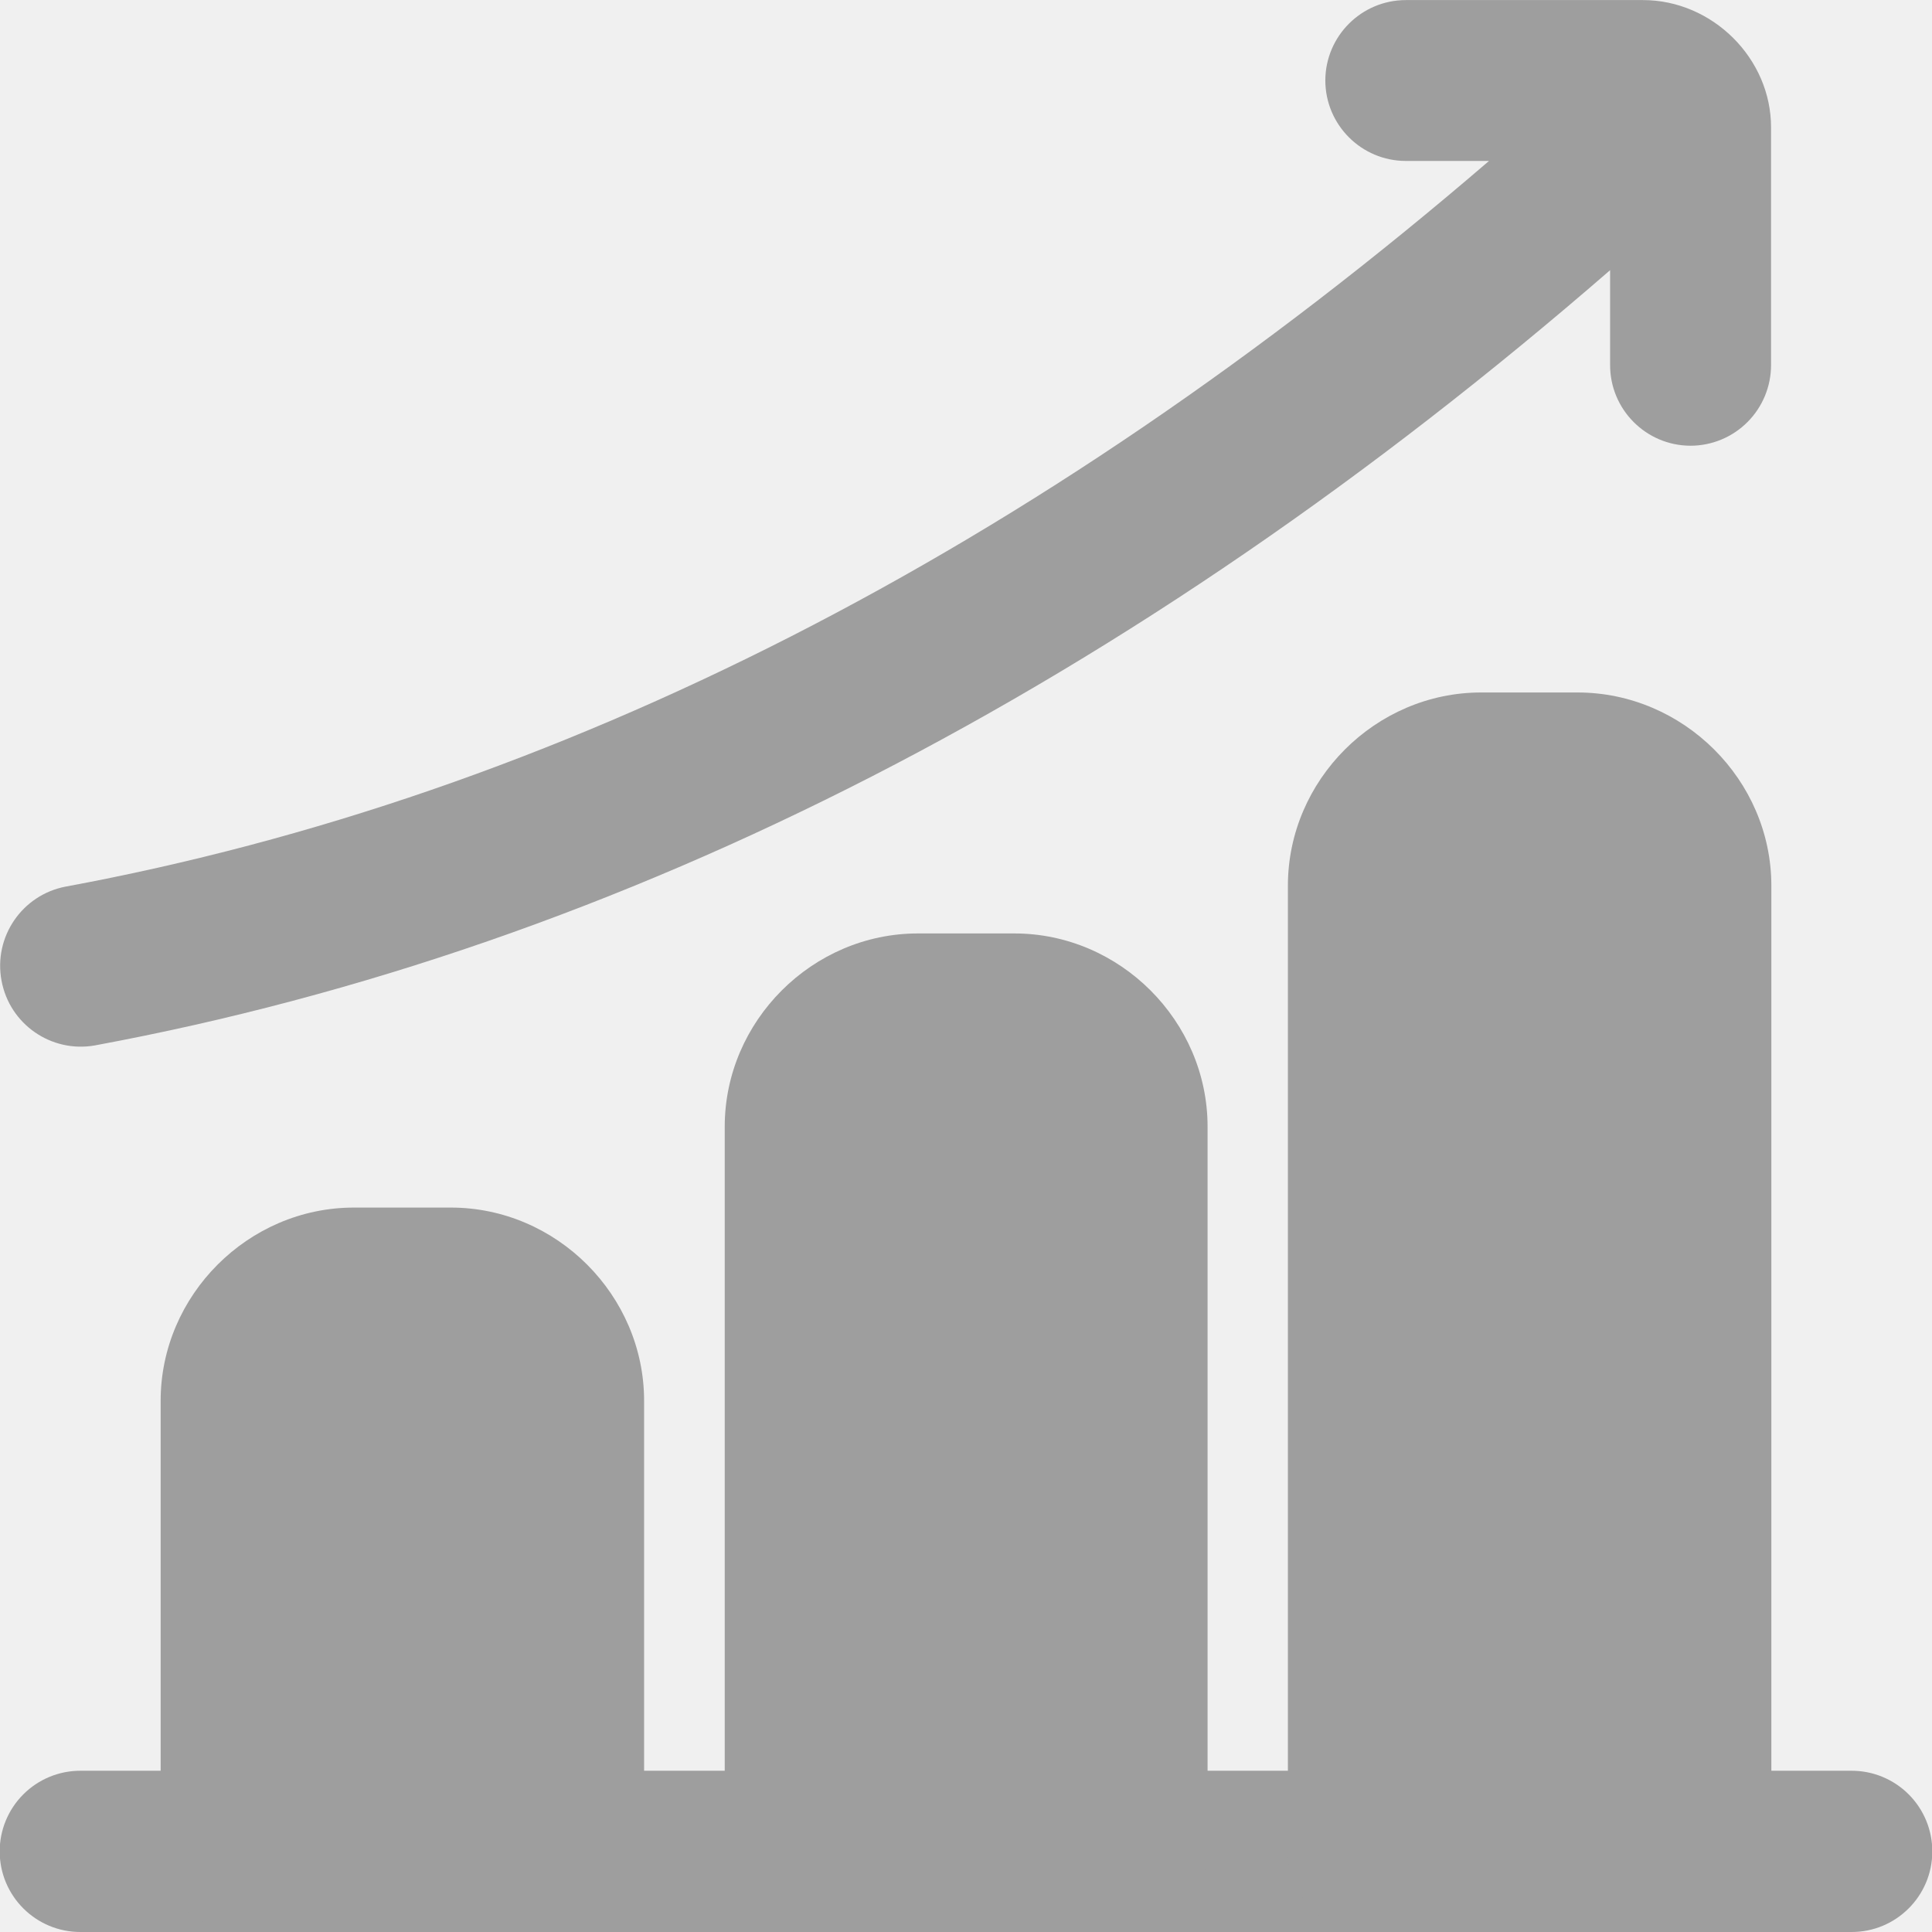
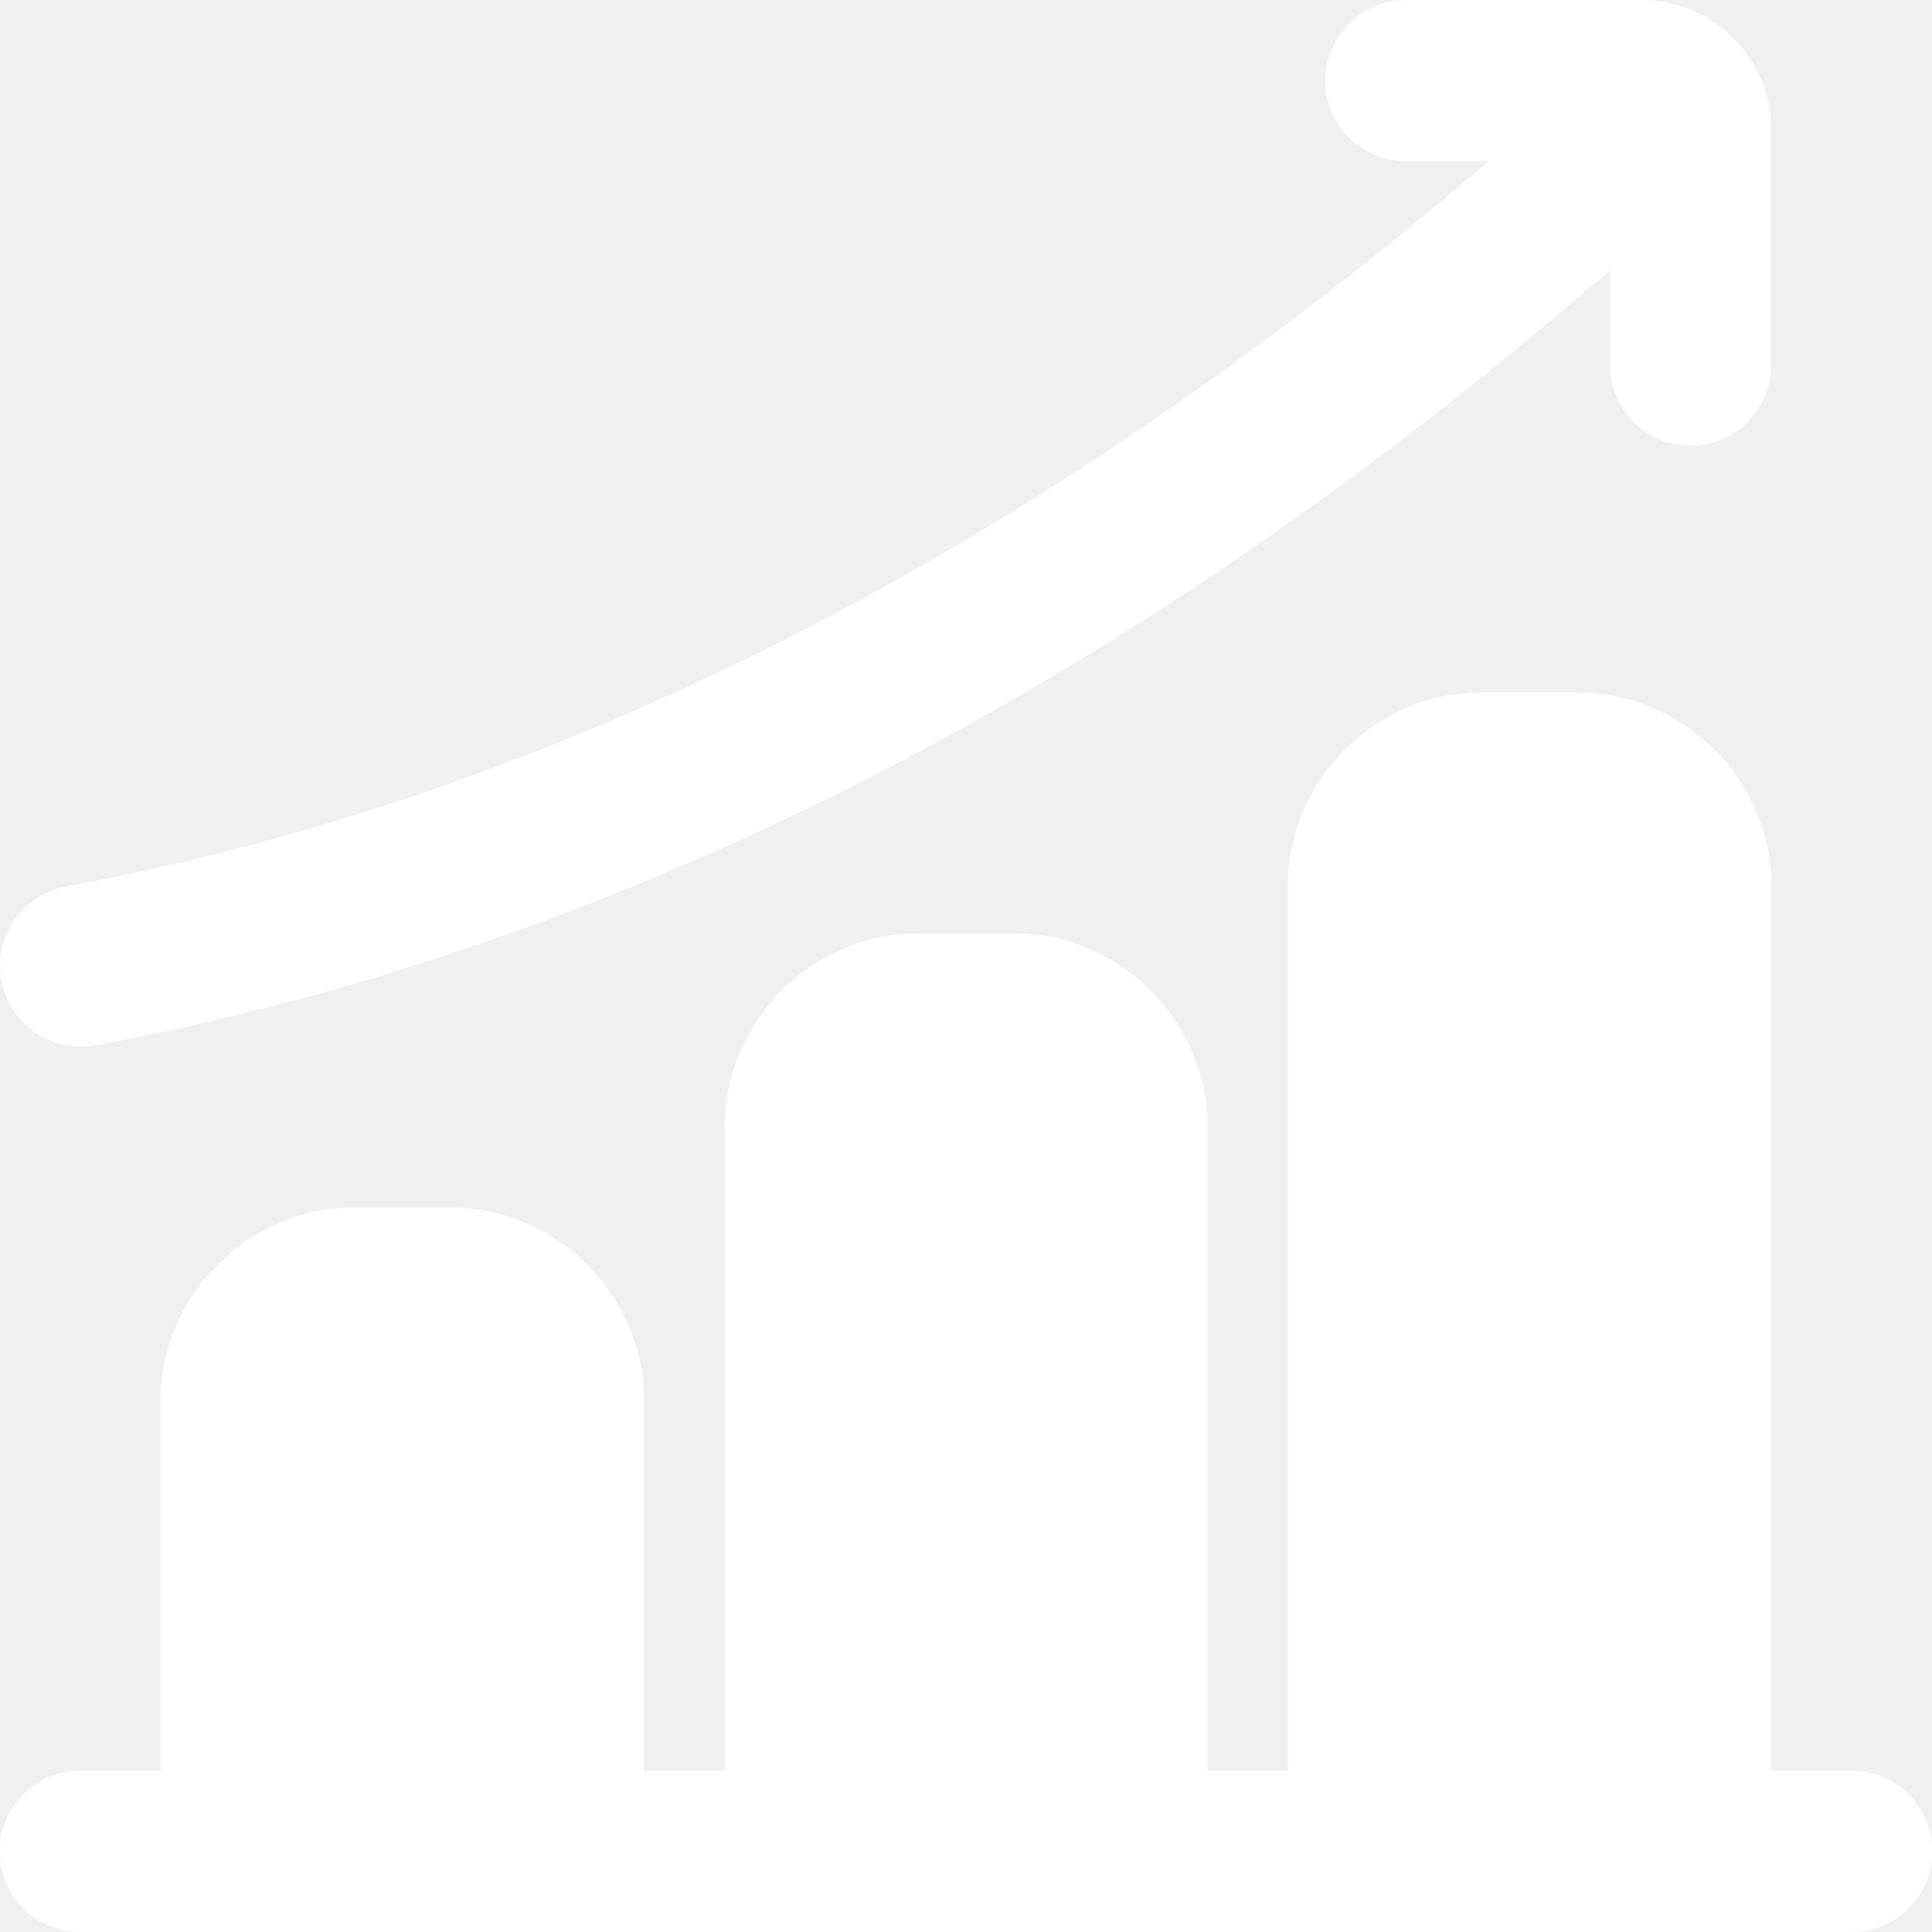
<svg xmlns="http://www.w3.org/2000/svg" width="800px" height="800px" viewBox="0 0 6.35 6.35" id="svg1976" version="1.1">
  <defs id="defs1970" />
  <g id="layer1" style="display:inline">
-     <path d="m 0.265,5.82 a 0.265,0.265 0 0 0 -0.266,0.266 0.265,0.265 0 0 0 0.266,0.264 h 5.82 a 0.265,0.265 0 0 0 0.266,-0.264 0.265,0.265 0 0 0 -0.266,-0.266 z" id="path726" style="color:#9e9e9e;font-style:normal;font-variant:normal;font-weight:normal;font-stretch:normal;font-size:medium;line-height:normal;font-family:sans-serif;font-variant-ligatures:normal;font-variant-position:normal;font-variant-caps:normal;font-variant-numeric:normal;font-variant-alternates:normal;font-variant-east-asian:normal;font-feature-settings:normal;font-variation-settings:normal;text-indent:0;text-align:start;text-decoration:none;text-decoration-line:none;text-decoration-style:solid;text-decoration-color:#9e9e9e;letter-spacing:normal;word-spacing:normal;text-transform:none;writing-mode:lr-tb;direction:ltr;text-orientation:mixed;dominant-baseline:auto;baseline-shift:baseline;text-anchor:start;white-space:normal;shape-padding:0;shape-margin:0;inline-size:0;clip-rule:nonzero;display:inline;overflow:visible;visibility:visible;isolation:auto;mix-blend-mode:normal;color-interpolation:sRGB;color-interpolation-filters:linearRGB;solid-color:#9e9e9e;solid-opacity:1;vector-effect:none;fill:#9e9e9e;fill-opacity:1;fill-rule:nonzero;stroke:none;stroke-width:0.529;stroke-linecap:round;stroke-linejoin:miter;stroke-miterlimit:4;stroke-dasharray:none;stroke-dashoffset:0;stroke-opacity:1;color-rendering:auto;image-rendering:auto;shape-rendering:auto;text-rendering:auto;enable-background:accumulate;stop-color:#9e9e9e" />
-     <path d="m 1.163,3.969 c -0.347,0 -0.635,0.288 -0.635,0.635 v 1.482 a 0.265,0.265 0 0 0 0.266,0.264 h 1.059 a 0.265,0.265 0 0 0 0.264,-0.264 v -1.482 c 0,-0.347 -0.288,-0.635 -0.635,-0.635 z" id="path728" style="color:#9e9e9e;font-style:normal;font-variant:normal;font-weight:normal;font-stretch:normal;font-size:medium;line-height:normal;font-family:sans-serif;font-variant-ligatures:normal;font-variant-position:normal;font-variant-caps:normal;font-variant-numeric:normal;font-variant-alternates:normal;font-variant-east-asian:normal;font-feature-settings:normal;font-variation-settings:normal;text-indent:0;text-align:start;text-decoration:none;text-decoration-line:none;text-decoration-style:solid;text-decoration-color:#9e9e9e;letter-spacing:normal;word-spacing:normal;text-transform:none;writing-mode:lr-tb;direction:ltr;text-orientation:mixed;dominant-baseline:auto;baseline-shift:baseline;text-anchor:start;white-space:normal;shape-padding:0;shape-margin:0;inline-size:0;clip-rule:nonzero;display:inline;overflow:visible;visibility:visible;isolation:auto;mix-blend-mode:normal;color-interpolation:sRGB;color-interpolation-filters:linearRGB;solid-color:#9e9e9e;solid-opacity:1;vector-effect:none;fill:#9e9e9e;fill-opacity:1;fill-rule:nonzero;stroke:none;stroke-width:0.529;stroke-linecap:round;stroke-linejoin:round;stroke-miterlimit:4;stroke-dasharray:none;stroke-dashoffset:0;stroke-opacity:1;paint-order:stroke fill markers;color-rendering:auto;image-rendering:auto;shape-rendering:auto;text-rendering:auto;enable-background:accumulate;stop-color:#9e9e9e" />
-     <path d="m 3.017,3.068 c -0.347,0 -0.635,0.288 -0.635,0.635 v 2.383 a 0.265,0.265 0 0 0 0.264,0.264 h 1.059 a 0.265,0.265 0 0 0 0.264,-0.264 v -2.383 c 0,-0.347 -0.288,-0.635 -0.635,-0.635 z" id="path730" style="color:#9e9e9e;font-style:normal;font-variant:normal;font-weight:normal;font-stretch:normal;font-size:medium;line-height:normal;font-family:sans-serif;font-variant-ligatures:normal;font-variant-position:normal;font-variant-caps:normal;font-variant-numeric:normal;font-variant-alternates:normal;font-variant-east-asian:normal;font-feature-settings:normal;font-variation-settings:normal;text-indent:0;text-align:start;text-decoration:none;text-decoration-line:none;text-decoration-style:solid;text-decoration-color:#9e9e9e;letter-spacing:normal;word-spacing:normal;text-transform:none;writing-mode:lr-tb;direction:ltr;text-orientation:mixed;dominant-baseline:auto;baseline-shift:baseline;text-anchor:start;white-space:normal;shape-padding:0;shape-margin:0;inline-size:0;clip-rule:nonzero;display:inline;overflow:visible;visibility:visible;isolation:auto;mix-blend-mode:normal;color-interpolation:sRGB;color-interpolation-filters:linearRGB;solid-color:#9e9e9e;solid-opacity:1;vector-effect:none;fill:#9e9e9e;fill-opacity:1;fill-rule:nonzero;stroke:none;stroke-width:0.529;stroke-linecap:round;stroke-linejoin:round;stroke-miterlimit:4;stroke-dasharray:none;stroke-dashoffset:0;stroke-opacity:1;paint-order:stroke fill markers;color-rendering:auto;image-rendering:auto;shape-rendering:auto;text-rendering:auto;enable-background:accumulate;stop-color:#9e9e9e" />
-     <path d="m 4.868,2.276 c -0.347,0 -0.635,0.288 -0.635,0.635 v 3.176 a 0.265,0.265 0 0 0 0.264,0.264 h 1.059 a 0.265,0.265 0 0 0 0.266,-0.264 v -3.176 c 0,-0.347 -0.289,-0.635 -0.637,-0.635 z" id="path732" style="color:#9e9e9e;font-style:normal;font-variant:normal;font-weight:normal;font-stretch:normal;font-size:medium;line-height:normal;font-family:sans-serif;font-variant-ligatures:normal;font-variant-position:normal;font-variant-caps:normal;font-variant-numeric:normal;font-variant-alternates:normal;font-variant-east-asian:normal;font-feature-settings:normal;font-variation-settings:normal;text-indent:0;text-align:start;text-decoration:none;text-decoration-line:none;text-decoration-style:solid;text-decoration-color:#9e9e9e;letter-spacing:normal;word-spacing:normal;text-transform:none;writing-mode:lr-tb;direction:ltr;text-orientation:mixed;dominant-baseline:auto;baseline-shift:baseline;text-anchor:start;white-space:normal;shape-padding:0;shape-margin:0;inline-size:0;clip-rule:nonzero;display:inline;overflow:visible;visibility:visible;isolation:auto;mix-blend-mode:normal;color-interpolation:sRGB;color-interpolation-filters:linearRGB;solid-color:#9e9e9e;solid-opacity:1;vector-effect:none;fill:#9e9e9e;fill-opacity:1;fill-rule:nonzero;stroke:none;stroke-width:0.529;stroke-linecap:round;stroke-linejoin:round;stroke-miterlimit:4;stroke-dasharray:none;stroke-dashoffset:0;stroke-opacity:1;paint-order:stroke fill markers;color-rendering:auto;image-rendering:auto;shape-rendering:auto;text-rendering:auto;enable-background:accumulate;stop-color:#9e9e9e" />
-     <path d="M 4.621,2.5237e-4 A 0.265,0.265 0 0 0 4.356,0.264 0.265,0.265 0 0 0 4.621,0.529 H 4.894 C 3.397,1.816 1.831,2.615 0.216,2.914 A 0.265,0.265 0 0 0 0.005,3.223 0.265,0.265 0 0 0 0.312,3.436 C 2.05,3.114 3.723,2.25 5.292,0.888 V 1.199 A 0.265,0.265 0 0 0 5.556,1.465 0.265,0.265 0 0 0 5.821,1.199 V 0.42 C 5.822,0.192 5.628,2.0237e-4 5.4,2.5237e-4 Z" id="path734" style="color:#9e9e9e;font-style:normal;font-variant:normal;font-weight:normal;font-stretch:normal;font-size:medium;line-height:normal;font-family:sans-serif;font-variant-ligatures:normal;font-variant-position:normal;font-variant-caps:normal;font-variant-numeric:normal;font-variant-alternates:normal;font-variant-east-asian:normal;font-feature-settings:normal;font-variation-settings:normal;text-indent:0;text-align:start;text-decoration:none;text-decoration-line:none;text-decoration-style:solid;text-decoration-color:#9e9e9e;letter-spacing:normal;word-spacing:normal;text-transform:none;writing-mode:lr-tb;direction:ltr;text-orientation:mixed;dominant-baseline:auto;baseline-shift:baseline;text-anchor:start;white-space:normal;shape-padding:0;shape-margin:0;inline-size:0;clip-rule:nonzero;display:inline;overflow:visible;visibility:visible;isolation:auto;mix-blend-mode:normal;color-interpolation:sRGB;color-interpolation-filters:linearRGB;solid-color:#9e9e9e;solid-opacity:1;vector-effect:none;fill:#9e9e9e;fill-opacity:1;fill-rule:nonzero;stroke:none;stroke-width:0.529;stroke-linecap:round;stroke-linejoin:round;stroke-miterlimit:4;stroke-dasharray:none;stroke-dashoffset:0;stroke-opacity:1;paint-order:stroke fill markers;color-rendering:auto;image-rendering:auto;shape-rendering:auto;text-rendering:auto;enable-background:accumulate;stop-color:#9e9e9e" />
+     <path d="m 0.265,5.82 a 0.265,0.265 0 0 0 -0.266,0.266 0.265,0.265 0 0 0 0.266,0.264 h 5.82 a 0.265,0.265 0 0 0 0.266,-0.264 0.265,0.265 0 0 0 -0.266,-0.266 z" id="path726" style="color:#FFFFFF;font-style:normal;font-variant:normal;font-weight:normal;font-stretch:normal;font-size:medium;line-height:normal;font-family:sans-serif;font-variant-ligatures:normal;font-variant-position:normal;font-variant-caps:normal;font-variant-numeric:normal;font-variant-alternates:normal;font-variant-east-asian:normal;font-feature-settings:normal;font-variation-settings:normal;text-indent:0;text-align:start;text-decoration:none;text-decoration-line:none;text-decoration-style:solid;text-decoration-color:#FFFFFF;letter-spacing:normal;word-spacing:normal;text-transform:none;writing-mode:lr-tb;direction:ltr;text-orientation:mixed;dominant-baseline:auto;baseline-shift:baseline;text-anchor:start;white-space:normal;shape-padding:0;shape-margin:0;inline-size:0;clip-rule:nonzero;display:inline;overflow:visible;visibility:visible;isolation:auto;mix-blend-mode:normal;color-interpolation:sRGB;color-interpolation-filters:linearRGB;solid-color:#FFFFFF;solid-opacity:1;vector-effect:none;fill:#FFFFFF;fill-opacity:1;fill-rule:nonzero;stroke:none;stroke-width:0.529;stroke-linecap:round;stroke-linejoin:miter;stroke-miterlimit:4;stroke-dasharray:none;stroke-dashoffset:0;stroke-opacity:1;color-rendering:auto;image-rendering:auto;shape-rendering:auto;text-rendering:auto;enable-background:accumulate;stop-color:#FFFFFF" />
+     <path d="m 1.163,3.969 c -0.347,0 -0.635,0.288 -0.635,0.635 v 1.482 a 0.265,0.265 0 0 0 0.266,0.264 h 1.059 a 0.265,0.265 0 0 0 0.264,-0.264 v -1.482 c 0,-0.347 -0.288,-0.635 -0.635,-0.635 z" id="path728" style="color:#FFFFFF;font-style:normal;font-variant:normal;font-weight:normal;font-stretch:normal;font-size:medium;line-height:normal;font-family:sans-serif;font-variant-ligatures:normal;font-variant-position:normal;font-variant-caps:normal;font-variant-numeric:normal;font-variant-alternates:normal;font-variant-east-asian:normal;font-feature-settings:normal;font-variation-settings:normal;text-indent:0;text-align:start;text-decoration:none;text-decoration-line:none;text-decoration-style:solid;text-decoration-color:#FFFFFF;letter-spacing:normal;word-spacing:normal;text-transform:none;writing-mode:lr-tb;direction:ltr;text-orientation:mixed;dominant-baseline:auto;baseline-shift:baseline;text-anchor:start;white-space:normal;shape-padding:0;shape-margin:0;inline-size:0;clip-rule:nonzero;display:inline;overflow:visible;visibility:visible;isolation:auto;mix-blend-mode:normal;color-interpolation:sRGB;color-interpolation-filters:linearRGB;solid-color:#FFFFFF;solid-opacity:1;vector-effect:none;fill:#FFFFFF;fill-opacity:1;fill-rule:nonzero;stroke:none;stroke-width:0.529;stroke-linecap:round;stroke-linejoin:round;stroke-miterlimit:4;stroke-dasharray:none;stroke-dashoffset:0;stroke-opacity:1;paint-order:stroke fill markers;color-rendering:auto;image-rendering:auto;shape-rendering:auto;text-rendering:auto;enable-background:accumulate;stop-color:#FFFFFF" />
+     <path d="m 3.017,3.068 c -0.347,0 -0.635,0.288 -0.635,0.635 v 2.383 a 0.265,0.265 0 0 0 0.264,0.264 h 1.059 a 0.265,0.265 0 0 0 0.264,-0.264 v -2.383 c 0,-0.347 -0.288,-0.635 -0.635,-0.635 z" id="path730" style="color:#FFFFFF;font-style:normal;font-variant:normal;font-weight:normal;font-stretch:normal;font-size:medium;line-height:normal;font-family:sans-serif;font-variant-ligatures:normal;font-variant-position:normal;font-variant-caps:normal;font-variant-numeric:normal;font-variant-alternates:normal;font-variant-east-asian:normal;font-feature-settings:normal;font-variation-settings:normal;text-indent:0;text-align:start;text-decoration:none;text-decoration-line:none;text-decoration-style:solid;text-decoration-color:#FFFFFF;letter-spacing:normal;word-spacing:normal;text-transform:none;writing-mode:lr-tb;direction:ltr;text-orientation:mixed;dominant-baseline:auto;baseline-shift:baseline;text-anchor:start;white-space:normal;shape-padding:0;shape-margin:0;inline-size:0;clip-rule:nonzero;display:inline;overflow:visible;visibility:visible;isolation:auto;mix-blend-mode:normal;color-interpolation:sRGB;color-interpolation-filters:linearRGB;solid-color:#FFFFFF;solid-opacity:1;vector-effect:none;fill:#FFFFFF;fill-opacity:1;fill-rule:nonzero;stroke:none;stroke-width:0.529;stroke-linecap:round;stroke-linejoin:round;stroke-miterlimit:4;stroke-dasharray:none;stroke-dashoffset:0;stroke-opacity:1;paint-order:stroke fill markers;color-rendering:auto;image-rendering:auto;shape-rendering:auto;text-rendering:auto;enable-background:accumulate;stop-color:#FFFFFF" />
+     <path d="m 4.868,2.276 c -0.347,0 -0.635,0.288 -0.635,0.635 v 3.176 a 0.265,0.265 0 0 0 0.264,0.264 h 1.059 a 0.265,0.265 0 0 0 0.266,-0.264 v -3.176 c 0,-0.347 -0.289,-0.635 -0.637,-0.635 z" id="path732" style="color:#FFFFFF;font-style:normal;font-variant:normal;font-weight:normal;font-stretch:normal;font-size:medium;line-height:normal;font-family:sans-serif;font-variant-ligatures:normal;font-variant-position:normal;font-variant-caps:normal;font-variant-numeric:normal;font-variant-alternates:normal;font-variant-east-asian:normal;font-feature-settings:normal;font-variation-settings:normal;text-indent:0;text-align:start;text-decoration:none;text-decoration-line:none;text-decoration-style:solid;text-decoration-color:#FFFFFF;letter-spacing:normal;word-spacing:normal;text-transform:none;writing-mode:lr-tb;direction:ltr;text-orientation:mixed;dominant-baseline:auto;baseline-shift:baseline;text-anchor:start;white-space:normal;shape-padding:0;shape-margin:0;inline-size:0;clip-rule:nonzero;display:inline;overflow:visible;visibility:visible;isolation:auto;mix-blend-mode:normal;color-interpolation:sRGB;color-interpolation-filters:linearRGB;solid-color:#FFFFFF;solid-opacity:1;vector-effect:none;fill:#FFFFFF;fill-opacity:1;fill-rule:nonzero;stroke:none;stroke-width:0.529;stroke-linecap:round;stroke-linejoin:round;stroke-miterlimit:4;stroke-dasharray:none;stroke-dashoffset:0;stroke-opacity:1;paint-order:stroke fill markers;color-rendering:auto;image-rendering:auto;shape-rendering:auto;text-rendering:auto;enable-background:accumulate;stop-color:#FFFFFF" />
+     <path d="M 4.621,2.5237e-4 A 0.265,0.265 0 0 0 4.356,0.264 0.265,0.265 0 0 0 4.621,0.529 H 4.894 C 3.397,1.816 1.831,2.615 0.216,2.914 A 0.265,0.265 0 0 0 0.005,3.223 0.265,0.265 0 0 0 0.312,3.436 C 2.05,3.114 3.723,2.25 5.292,0.888 V 1.199 A 0.265,0.265 0 0 0 5.556,1.465 0.265,0.265 0 0 0 5.821,1.199 V 0.42 C 5.822,0.192 5.628,2.0237e-4 5.4,2.5237e-4 Z" id="path734" style="color:#FFFFFF;font-style:normal;font-variant:normal;font-weight:normal;font-stretch:normal;font-size:medium;line-height:normal;font-family:sans-serif;font-variant-ligatures:normal;font-variant-position:normal;font-variant-caps:normal;font-variant-numeric:normal;font-variant-alternates:normal;font-variant-east-asian:normal;font-feature-settings:normal;font-variation-settings:normal;text-indent:0;text-align:start;text-decoration:none;text-decoration-line:none;text-decoration-style:solid;text-decoration-color:#FFFFFF;letter-spacing:normal;word-spacing:normal;text-transform:none;writing-mode:lr-tb;direction:ltr;text-orientation:mixed;dominant-baseline:auto;baseline-shift:baseline;text-anchor:start;white-space:normal;shape-padding:0;shape-margin:0;inline-size:0;clip-rule:nonzero;display:inline;overflow:visible;visibility:visible;isolation:auto;mix-blend-mode:normal;color-interpolation:sRGB;color-interpolation-filters:linearRGB;solid-color:#FFFFFF;solid-opacity:1;vector-effect:none;fill:#FFFFFF;fill-opacity:1;fill-rule:nonzero;stroke:none;stroke-width:0.529;stroke-linecap:round;stroke-linejoin:round;stroke-miterlimit:4;stroke-dasharray:none;stroke-dashoffset:0;stroke-opacity:1;paint-order:stroke fill markers;color-rendering:auto;image-rendering:auto;shape-rendering:auto;text-rendering:auto;enable-background:accumulate;stop-color:#FFFFFF" />
  </g>
</svg>
